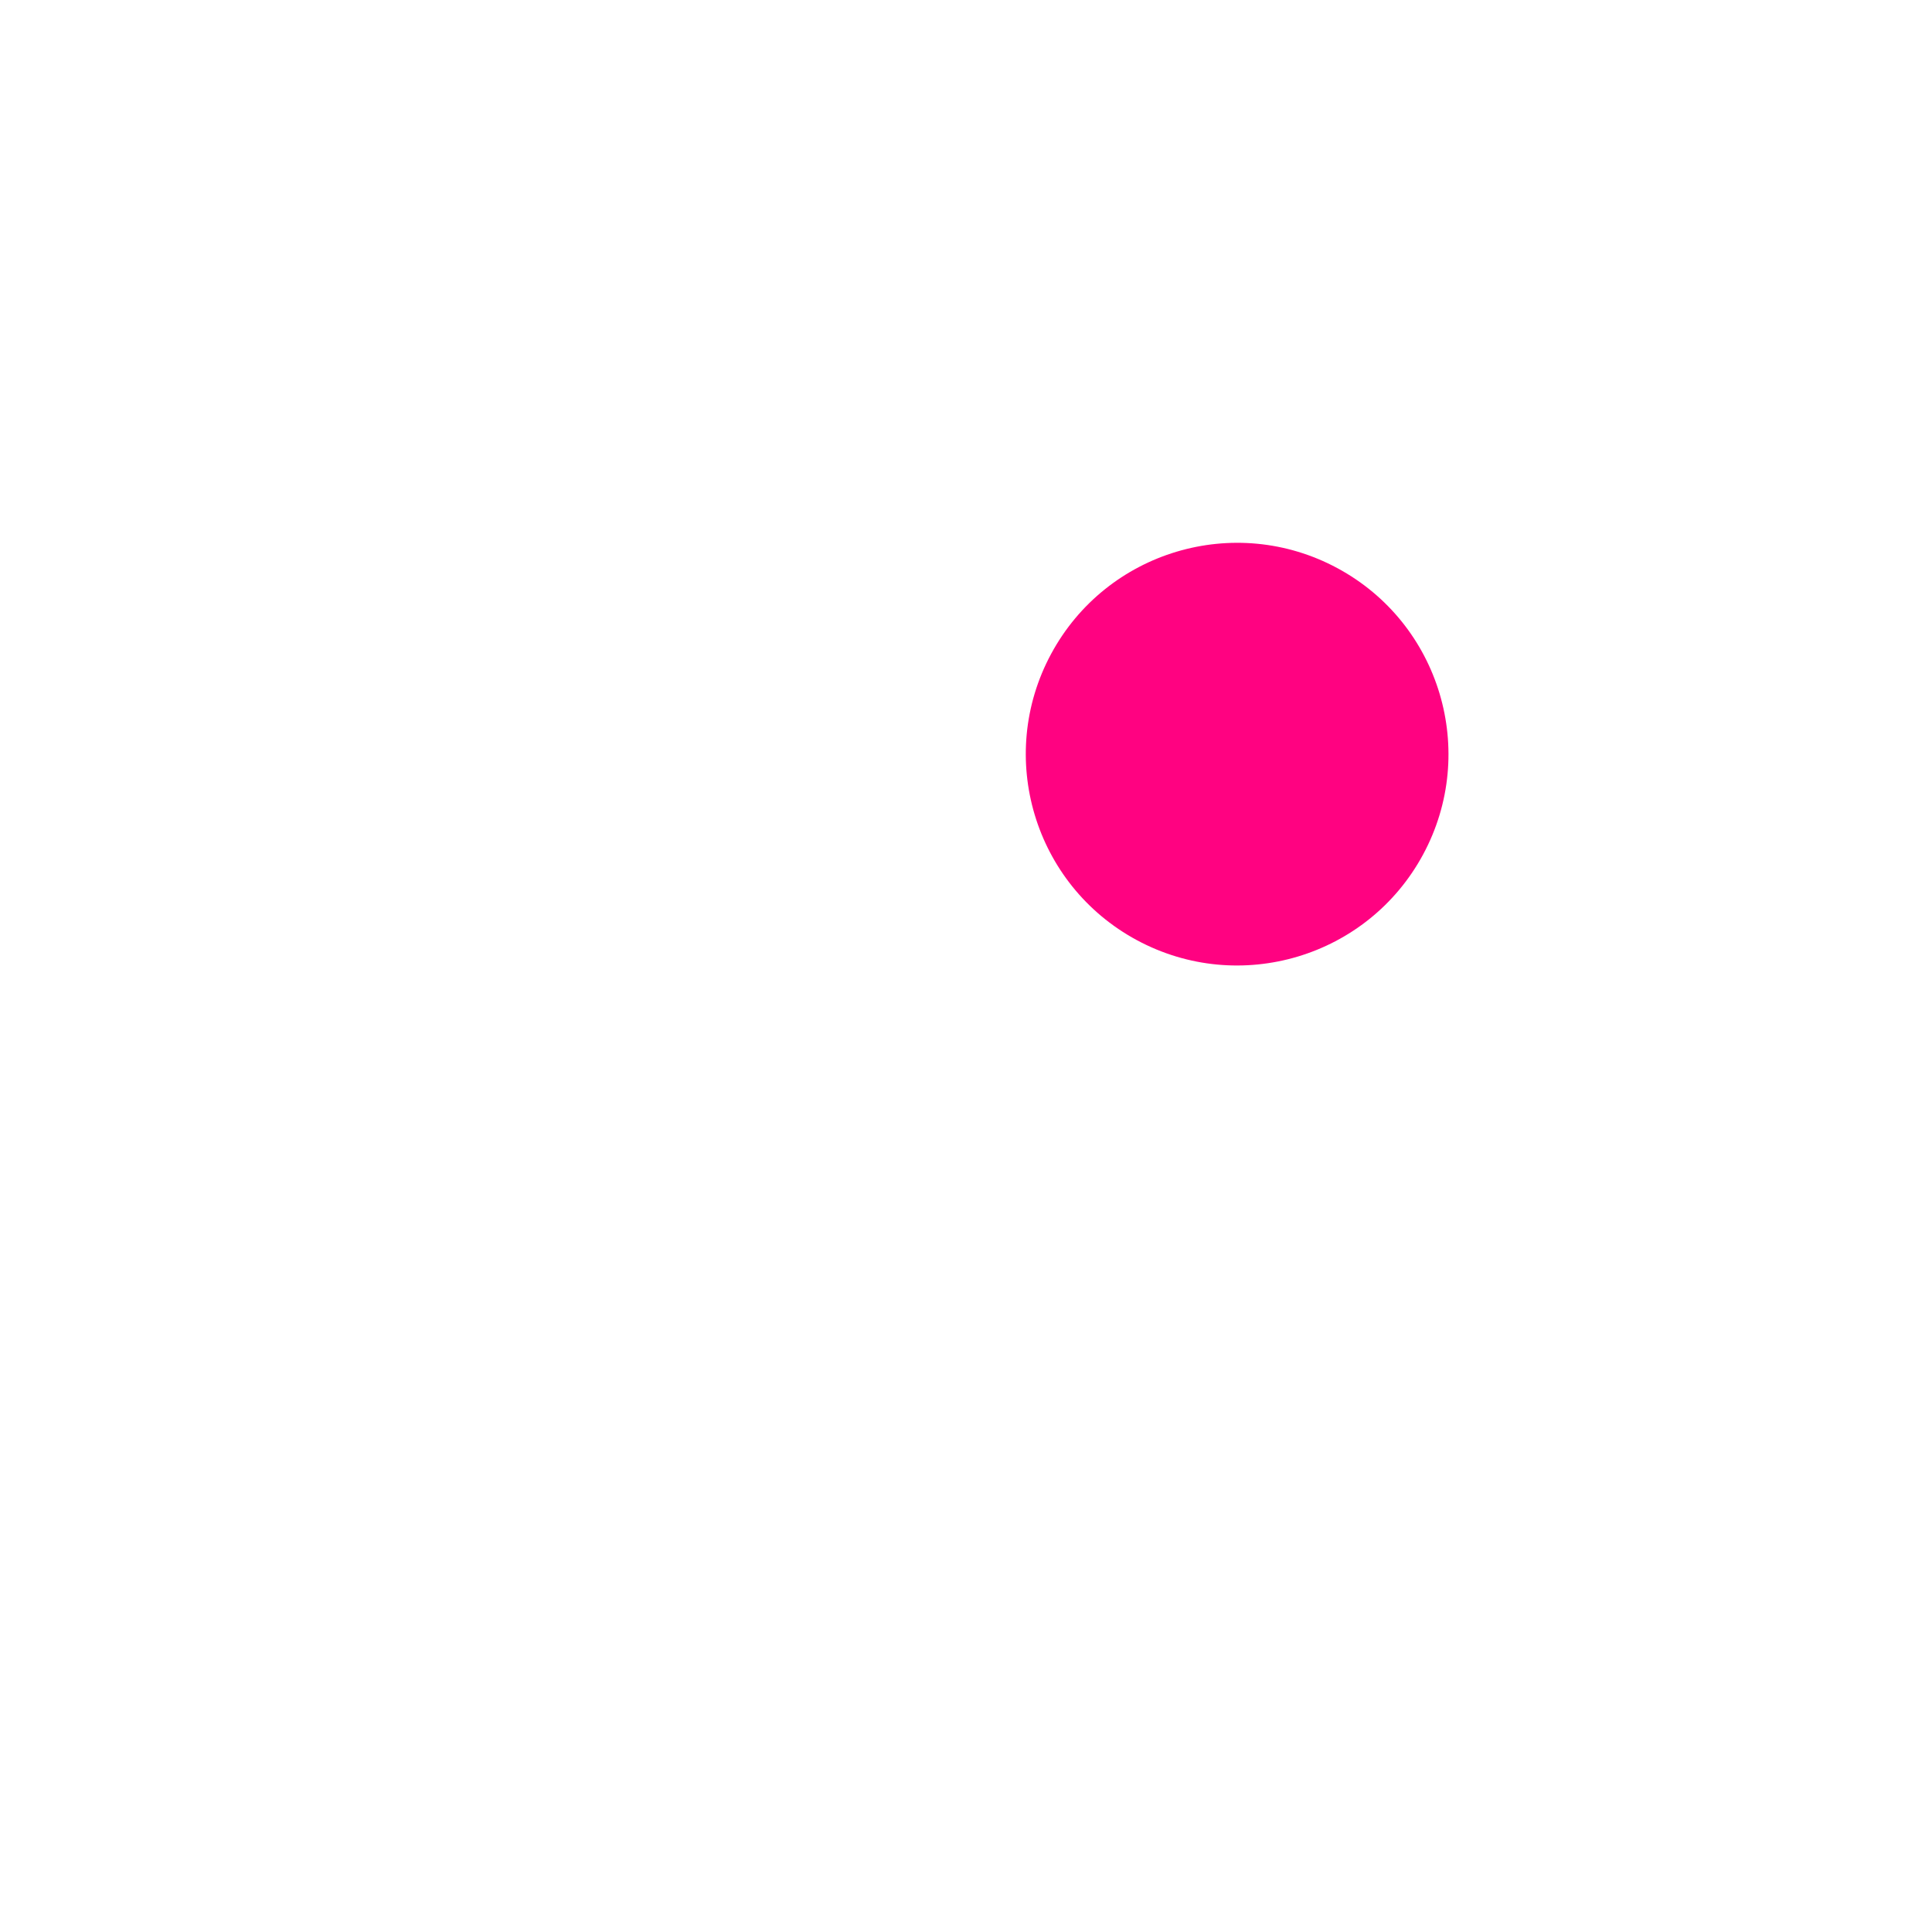
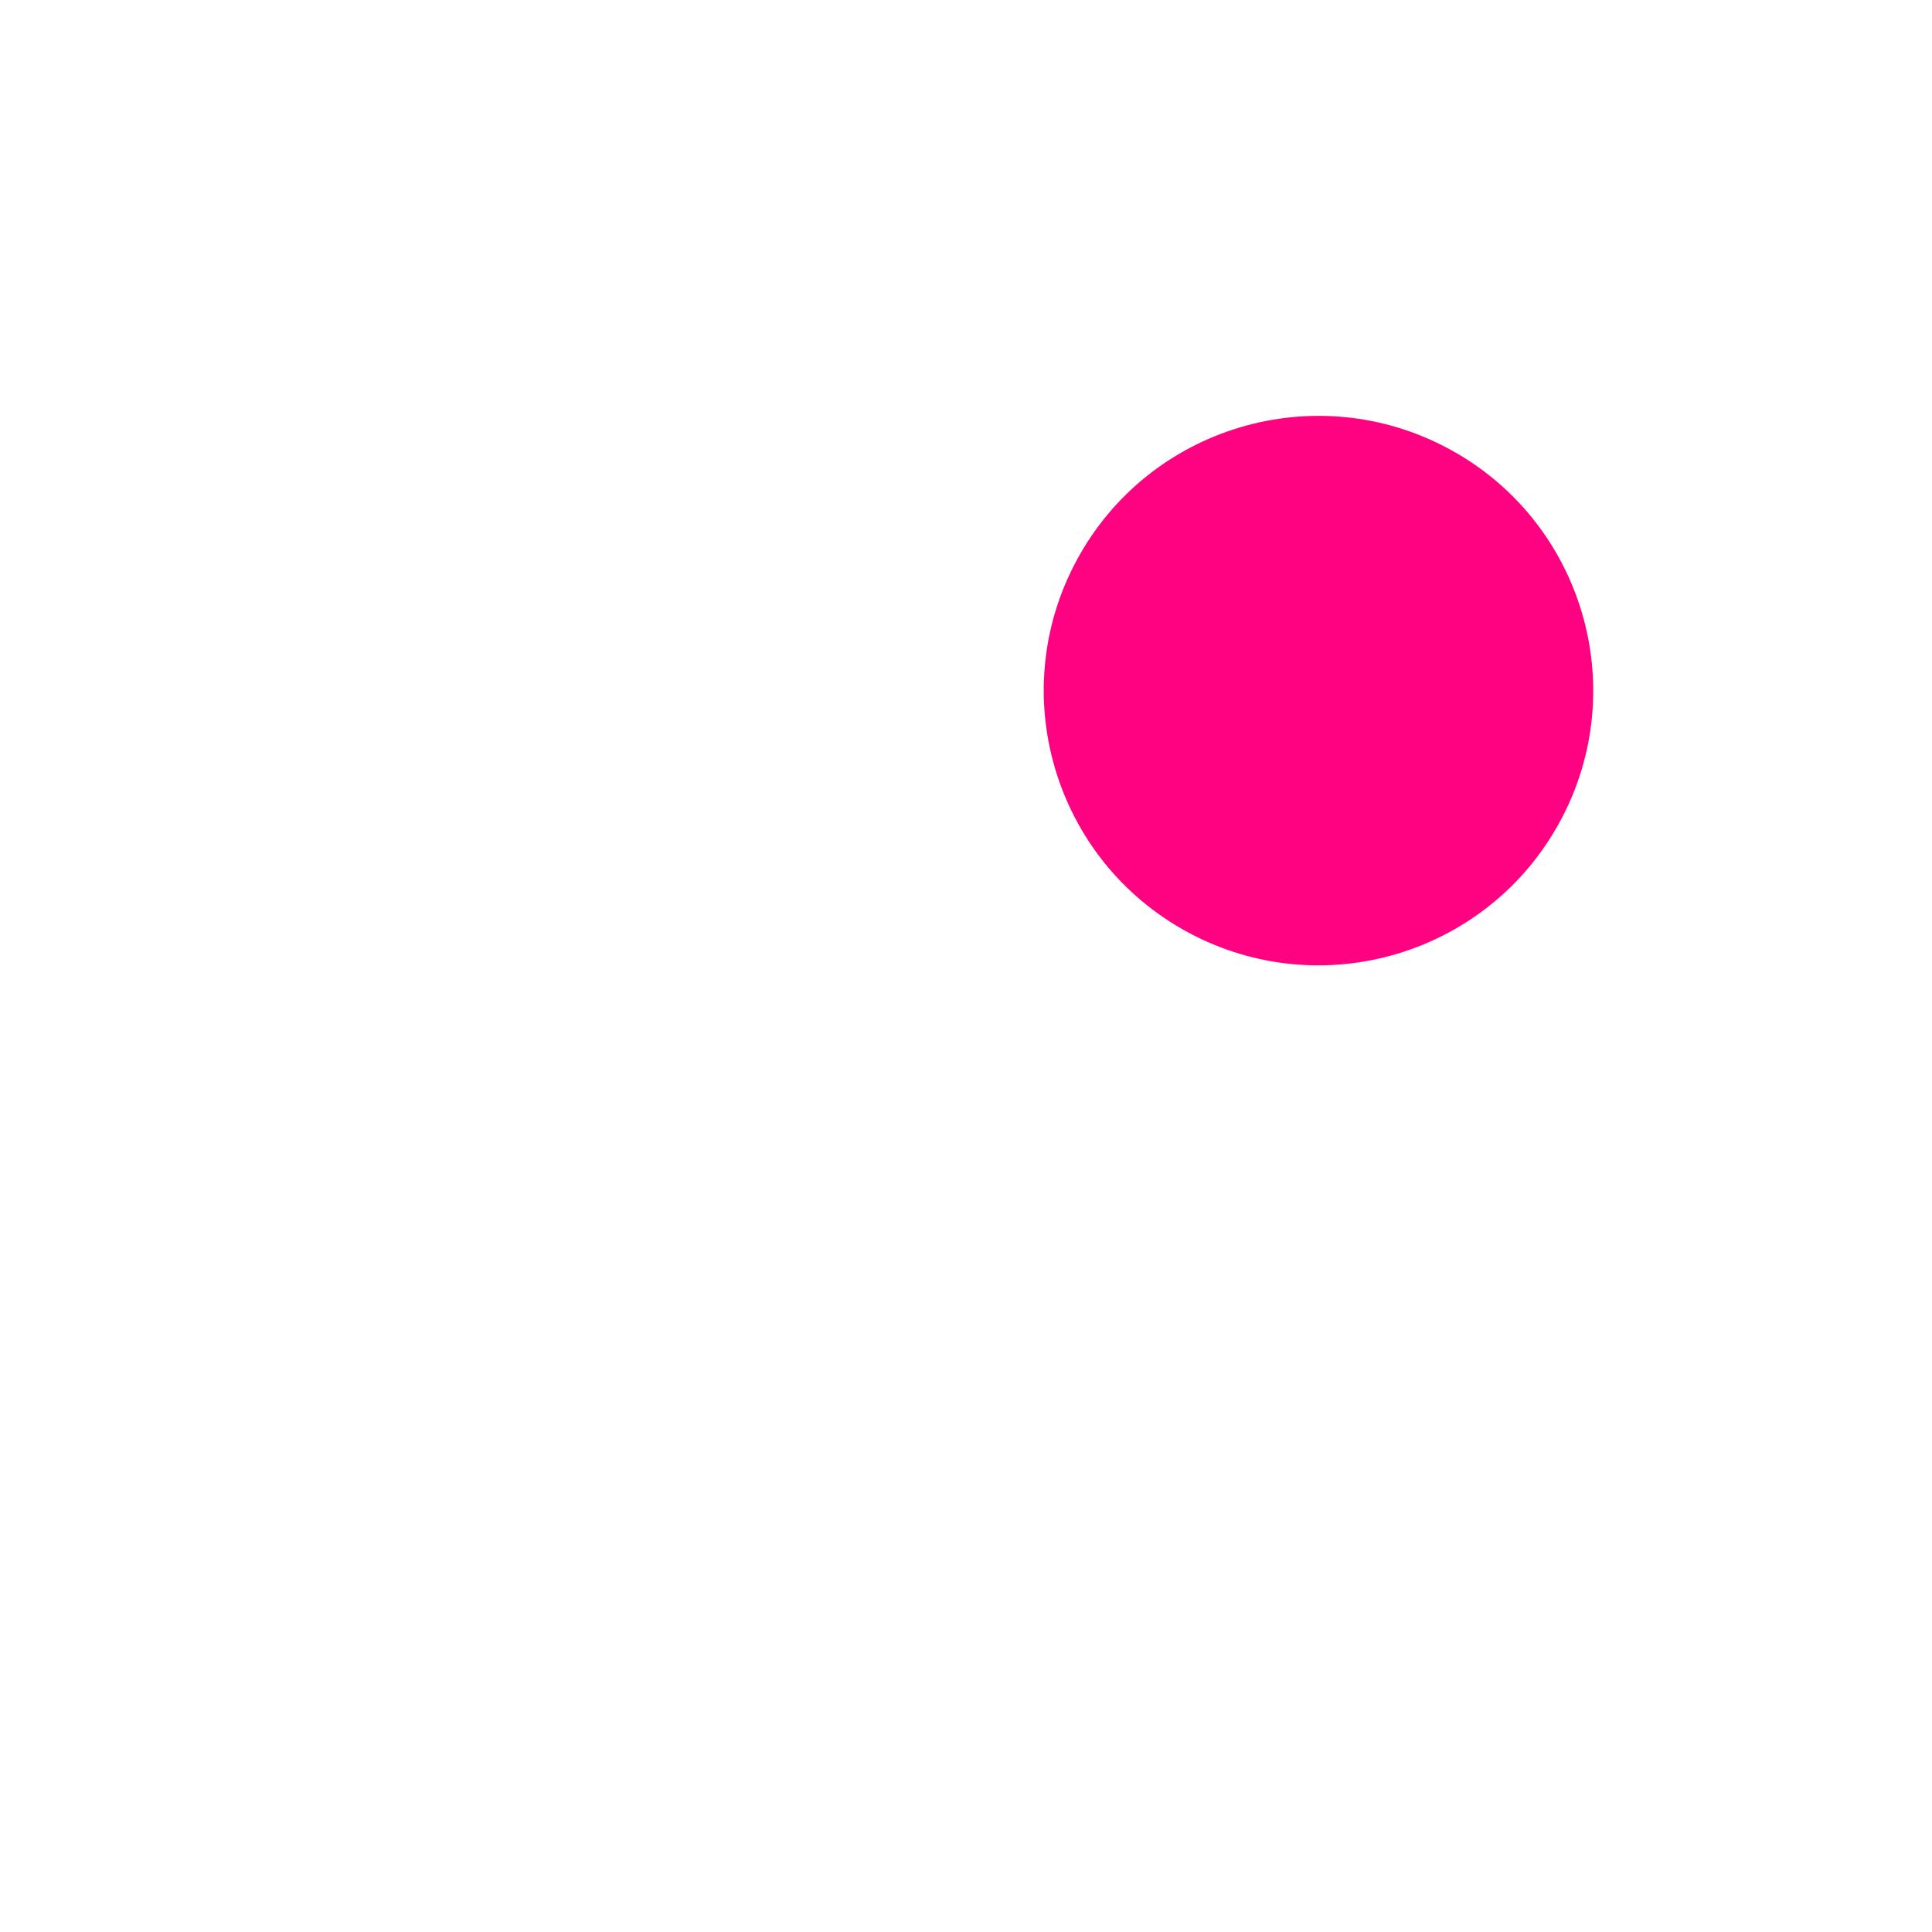
<svg xmlns="http://www.w3.org/2000/svg" width="839" height="839" viewBox="0 0 839 839" fill="none">
-   <g transform="translate(0 0) scale(0.8193)">
+   <g transform="translate(-125.85 -125.85) scale(1.0651)">
    <circle cx="655.736" cy="399.736" r="112" transform="rotate(28.3312 655.736 399.736)" fill="#FF0281" />
  </g>
</svg>
